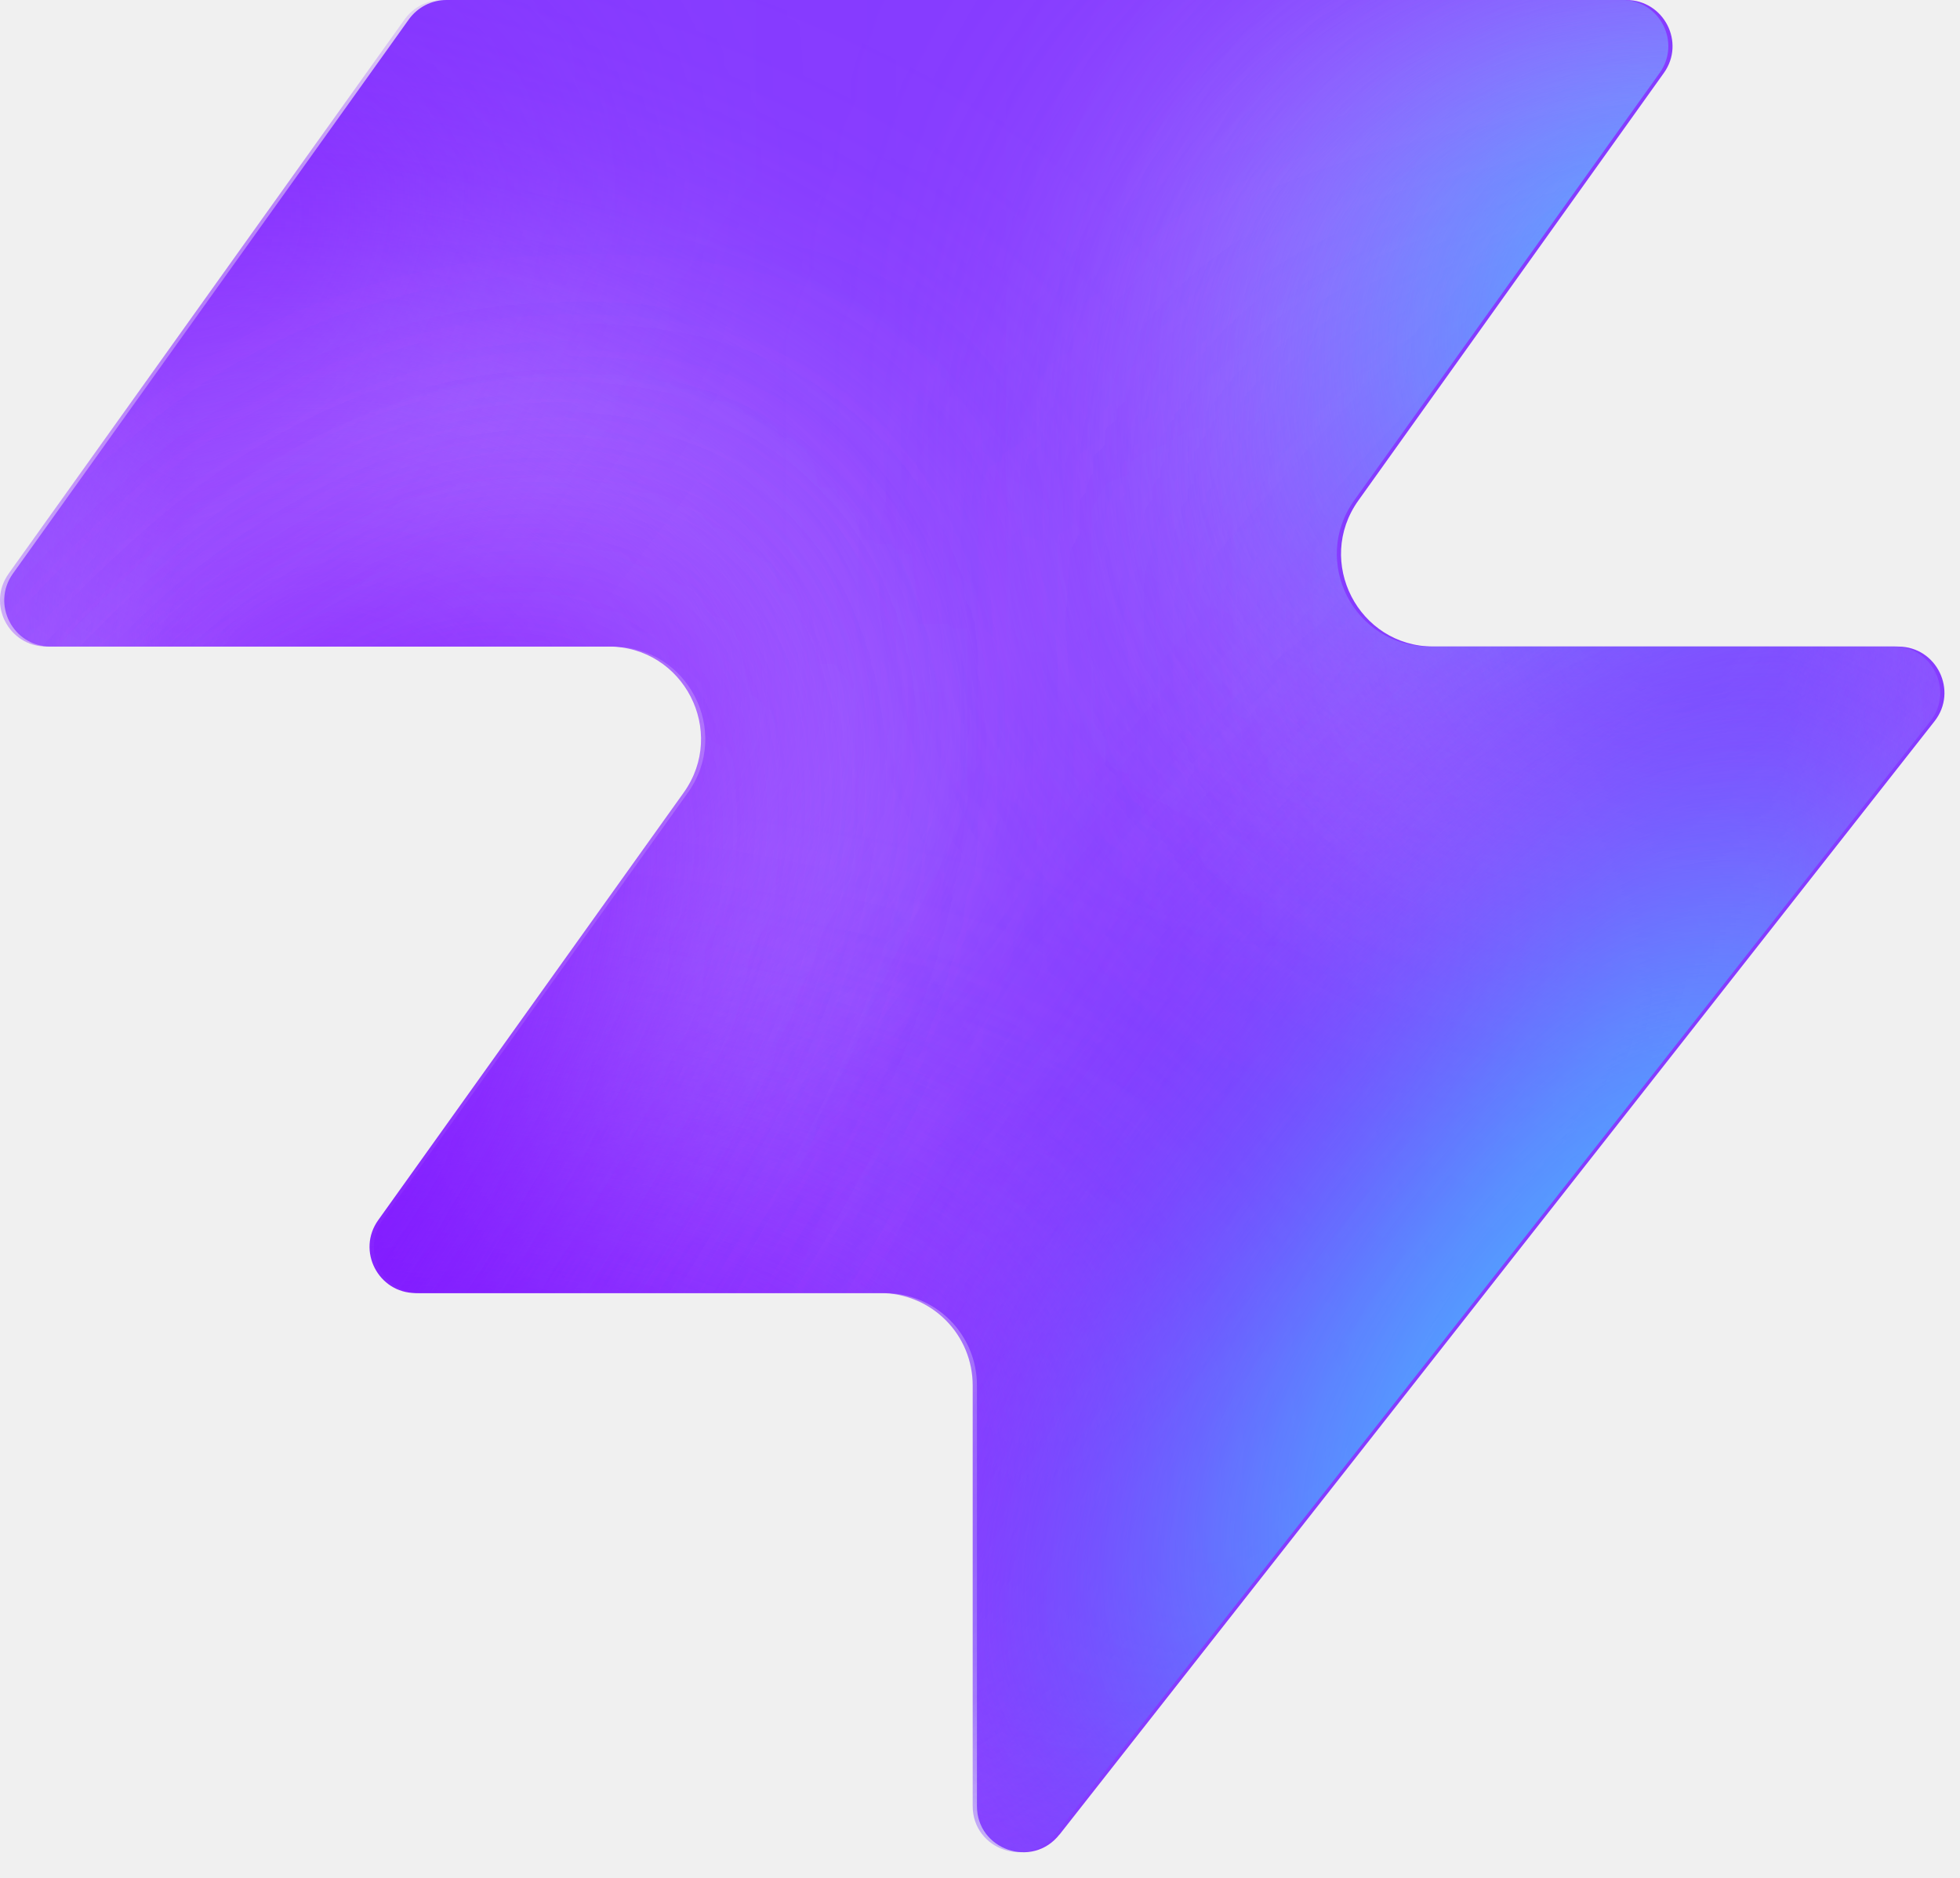
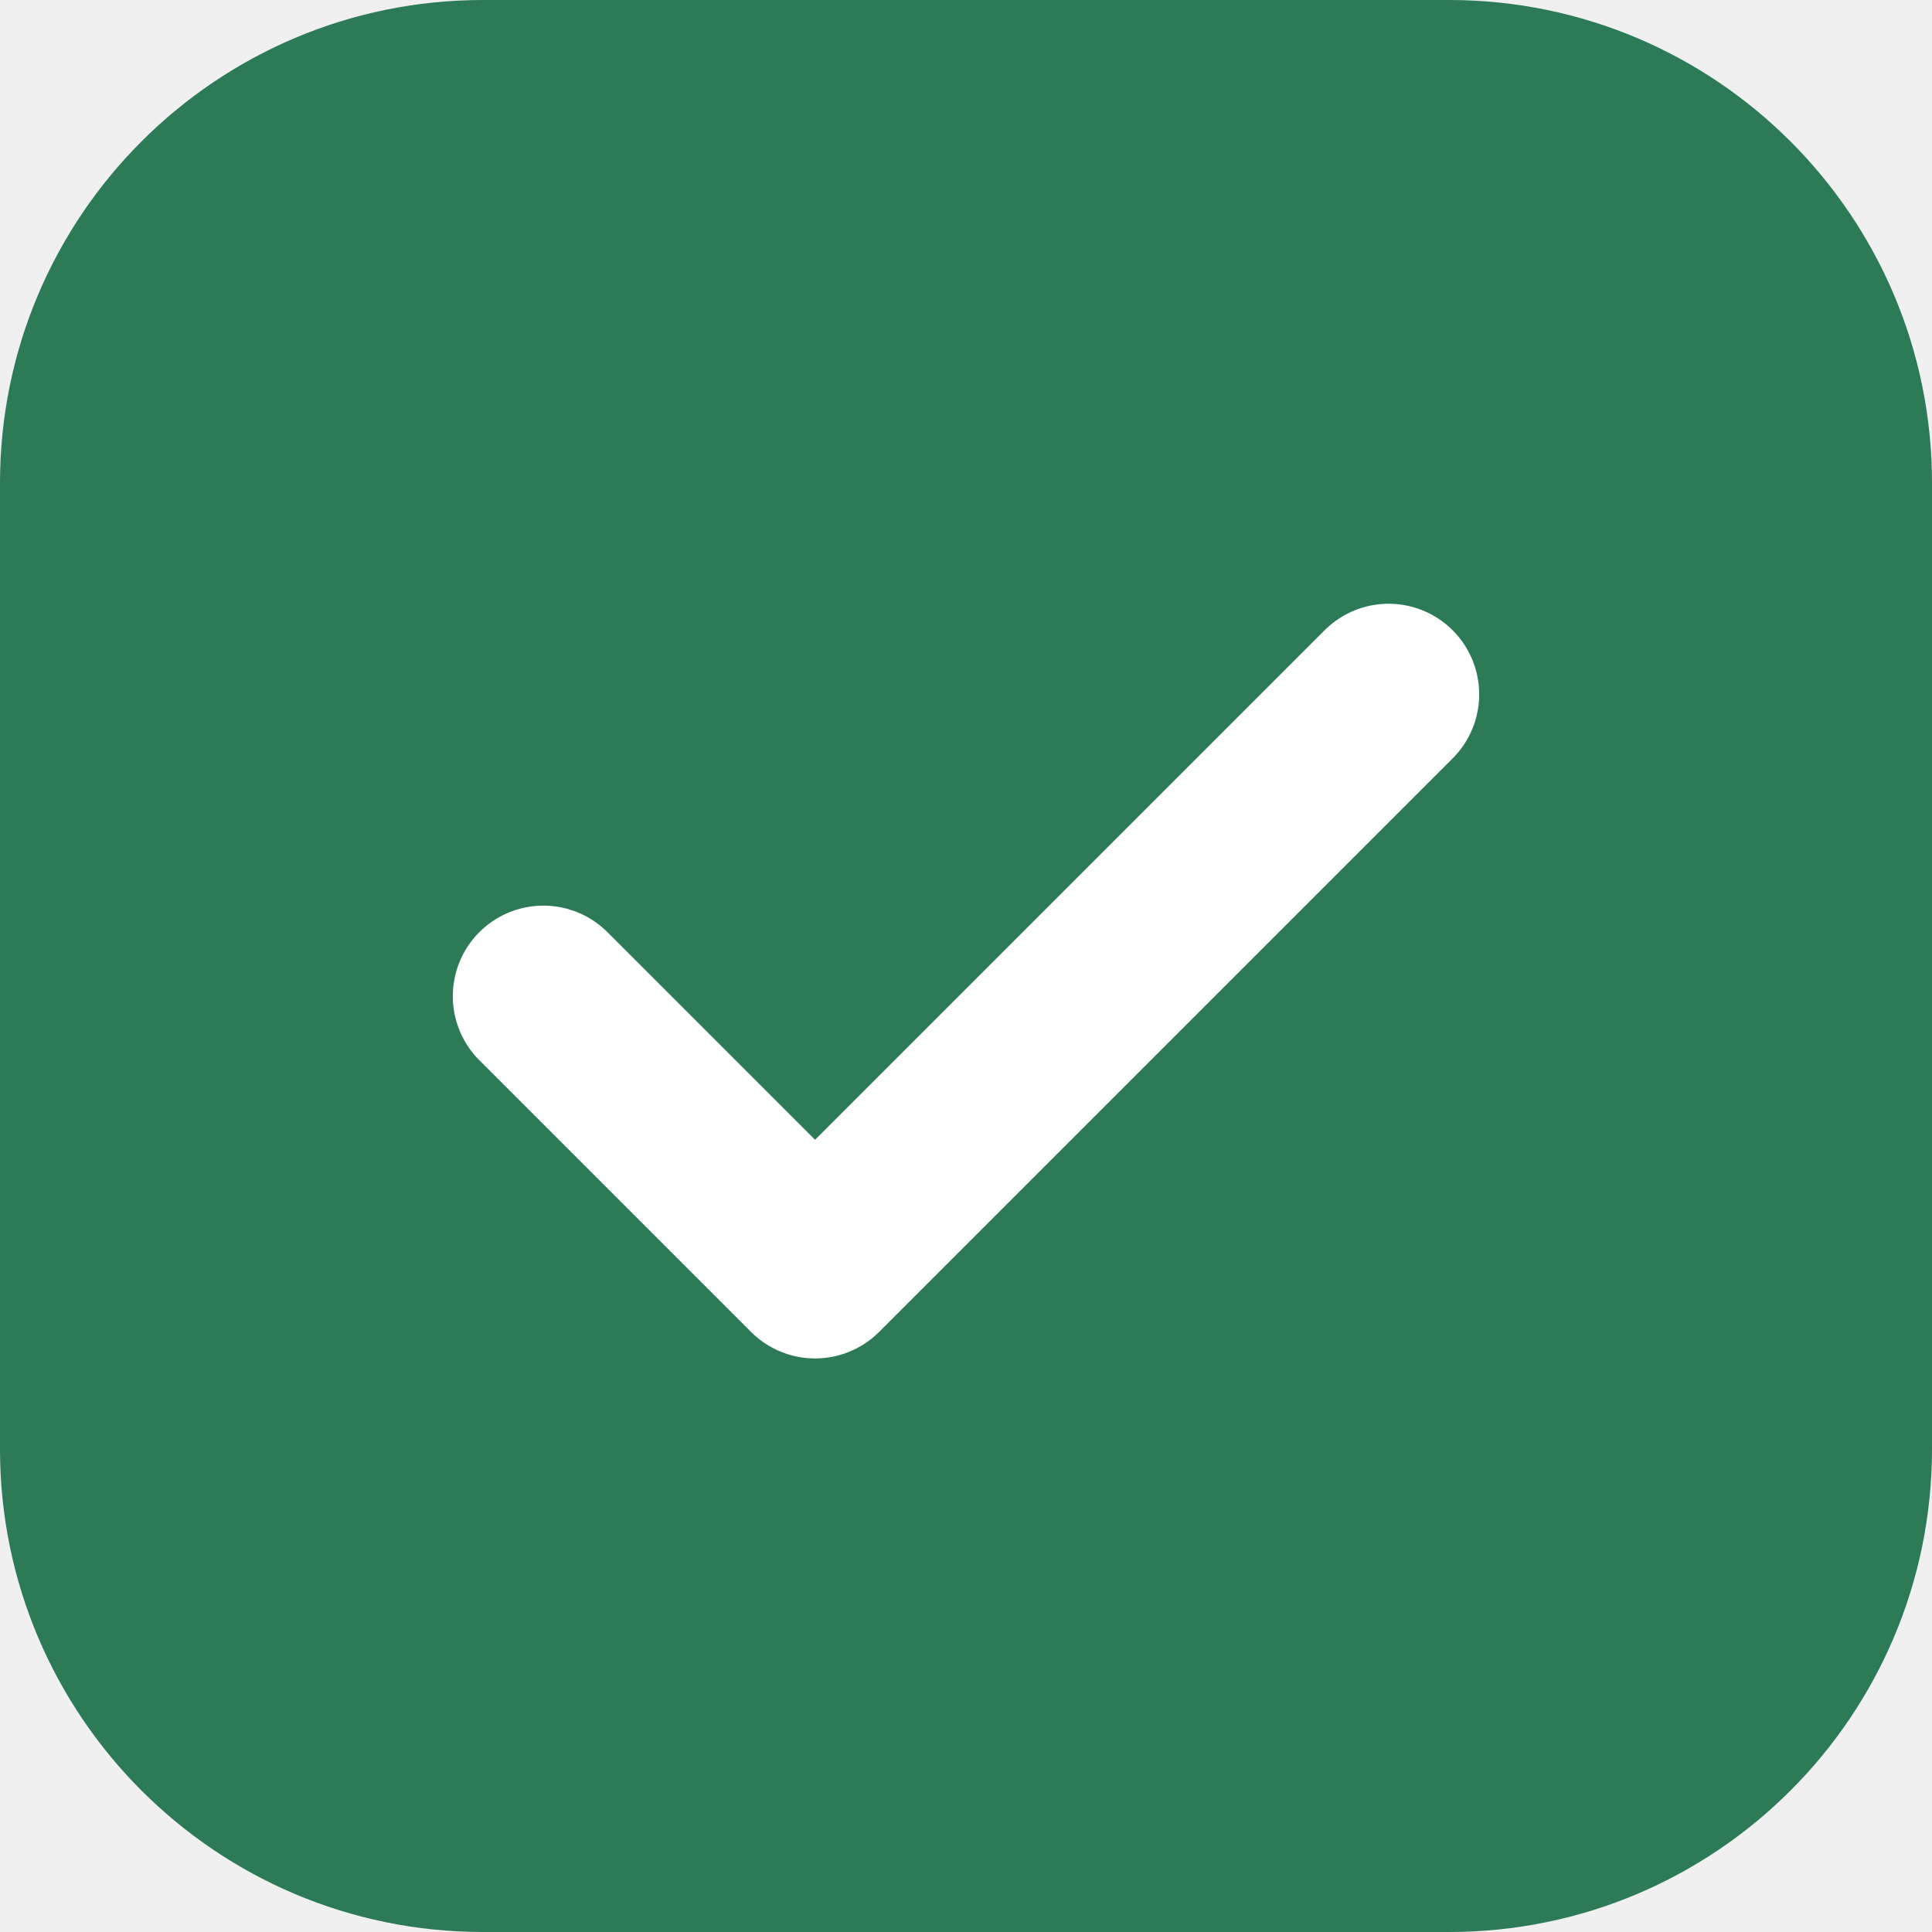
- <svg xmlns="http://www.w3.org/2000/svg" width="48" height="46" fill="none" viewBox="0 0 48 46">
-   <path fill="#863bff" d="M25.946 44.938c-.664.845-2.021.375-2.021-.698V33.937a2.26 2.26 0 0 0-2.262-2.262H10.287c-.92 0-1.456-1.04-.92-1.788l7.48-10.471c1.07-1.497 0-3.578-1.842-3.578H1.237c-.92 0-1.456-1.04-.92-1.788L10.013.474c.214-.297.556-.474.92-.474h28.894c.92 0 1.456 1.04.92 1.788l-7.48 10.471c-1.07 1.498 0 3.579 1.842 3.579h11.377c.943 0 1.473 1.088.89 1.83L25.947 44.94z" style="fill:#863bff;fill:color(display-p3 .525 .23 1);fill-opacity:1" />
-   <mask id="a" width="48" height="46" x="0" y="0" maskUnits="userSpaceOnUse" style="mask-type:alpha">
-     <path fill="#000" d="M25.842 44.938c-.664.844-2.021.375-2.021-.698V33.937a2.26 2.26 0 0 0-2.262-2.262H10.183c-.92 0-1.456-1.04-.92-1.788l7.48-10.471c1.07-1.498 0-3.579-1.842-3.579H1.133c-.92 0-1.456-1.04-.92-1.787L9.91.473c.214-.297.556-.474.92-.474h28.894c.92 0 1.456 1.04.92 1.788l-7.48 10.471c-1.07 1.498 0 3.578 1.842 3.578h11.377c.943 0 1.473 1.088.89 1.832L25.843 44.94z" style="fill:#000;fill-opacity:1" />
-   </mask>
-   <g mask="url(#a)">
-     <g filter="url(#b)">
-       <ellipse cx="5.508" cy="14.704" fill="#ede6ff" rx="5.508" ry="14.704" style="fill:#ede6ff;fill:color(display-p3 .927 .903 1);fill-opacity:1" transform="matrix(.00324 1 1 -.00324 -4.47 31.516)" />
-     </g>
-     <g filter="url(#c)">
-       <ellipse cx="10.399" cy="29.851" fill="#ede6ff" rx="10.399" ry="29.851" style="fill:#ede6ff;fill:color(display-p3 .927 .903 1);fill-opacity:1" transform="matrix(.00324 1 1 -.00324 -39.328 7.883)" />
-     </g>
-     <g filter="url(#d)">
-       <ellipse cx="5.508" cy="30.487" fill="#7e14ff" rx="5.508" ry="30.487" style="fill:#7e14ff;fill:color(display-p3 .492 .077 1);fill-opacity:1" transform="rotate(89.814 -25.913 -14.639)scale(1 -1)" />
-     </g>
-     <g filter="url(#e)">
-       <ellipse cx="5.508" cy="30.599" fill="#7e14ff" rx="5.508" ry="30.599" style="fill:#7e14ff;fill:color(display-p3 .492 .077 1);fill-opacity:1" transform="rotate(89.814 -32.644 -3.334)scale(1 -1)" />
-     </g>
-     <g filter="url(#f)">
-       <ellipse cx="5.508" cy="30.599" fill="#7e14ff" rx="5.508" ry="30.599" style="fill:#7e14ff;fill:color(display-p3 .492 .077 1);fill-opacity:1" transform="matrix(.00324 1 1 -.00324 -34.34 30.47)" />
-     </g>
-     <g filter="url(#g)">
-       <ellipse cx="14.072" cy="22.078" fill="#ede6ff" rx="14.072" ry="22.078" style="fill:#ede6ff;fill:color(display-p3 .927 .903 1);fill-opacity:1" transform="rotate(93.35 24.506 48.493)scale(-1 1)" />
-     </g>
-     <g filter="url(#h)">
-       <ellipse cx="3.47" cy="21.501" fill="#7e14ff" rx="3.47" ry="21.501" style="fill:#7e14ff;fill:color(display-p3 .492 .077 1);fill-opacity:1" transform="rotate(89.009 28.708 47.59)scale(-1 1)" />
-     </g>
-     <g filter="url(#i)">
-       <ellipse cx="3.47" cy="21.501" fill="#7e14ff" rx="3.47" ry="21.501" style="fill:#7e14ff;fill:color(display-p3 .492 .077 1);fill-opacity:1" transform="rotate(89.009 28.708 47.59)scale(-1 1)" />
-     </g>
-     <g filter="url(#j)">
-       <ellipse cx=".387" cy="8.972" fill="#7e14ff" rx="4.407" ry="29.108" style="fill:#7e14ff;fill:color(display-p3 .492 .077 1);fill-opacity:1" transform="rotate(39.51 .387 8.972)" />
-     </g>
-     <g filter="url(#k)">
-       <ellipse cx="47.523" cy="-6.092" fill="#7e14ff" rx="4.407" ry="29.108" style="fill:#7e14ff;fill:color(display-p3 .492 .077 1);fill-opacity:1" transform="rotate(37.892 47.523 -6.092)" />
-     </g>
-     <g filter="url(#l)">
-       <ellipse cx="41.412" cy="6.333" fill="#47bfff" rx="5.971" ry="9.665" style="fill:#47bfff;fill:color(display-p3 .28 .748 1);fill-opacity:1" transform="rotate(37.892 41.412 6.333)" />
-     </g>
-     <g filter="url(#m)">
-       <ellipse cx="-1.879" cy="38.332" fill="#7e14ff" rx="4.407" ry="29.108" style="fill:#7e14ff;fill:color(display-p3 .492 .077 1);fill-opacity:1" transform="rotate(37.892 -1.88 38.332)" />
-     </g>
-     <g filter="url(#n)">
-       <ellipse cx="-1.879" cy="38.332" fill="#7e14ff" rx="4.407" ry="29.108" style="fill:#7e14ff;fill:color(display-p3 .492 .077 1);fill-opacity:1" transform="rotate(37.892 -1.88 38.332)" />
-     </g>
-     <g filter="url(#o)">
-       <ellipse cx="35.651" cy="29.907" fill="#7e14ff" rx="4.407" ry="29.108" style="fill:#7e14ff;fill:color(display-p3 .492 .077 1);fill-opacity:1" transform="rotate(37.892 35.651 29.907)" />
-     </g>
-     <g filter="url(#p)">
-       <ellipse cx="38.418" cy="32.4" fill="#47bfff" rx="5.971" ry="15.297" style="fill:#47bfff;fill:color(display-p3 .28 .748 1);fill-opacity:1" transform="rotate(37.892 38.418 32.4)" />
-     </g>
-   </g>
-   <defs>
-     <filter id="b" width="60.045" height="41.654" x="-19.77" y="16.149" color-interpolation-filters="sRGB" filterUnits="userSpaceOnUse">
-       <feFlood flood-opacity="0" result="BackgroundImageFix" />
-       <feBlend in="SourceGraphic" in2="BackgroundImageFix" result="shape" />
-       <feGaussianBlur result="effect1_foregroundBlur_2002_17158" stdDeviation="7.659" />
-     </filter>
-     <filter id="c" width="90.34" height="51.437" x="-54.613" y="-7.533" color-interpolation-filters="sRGB" filterUnits="userSpaceOnUse">
-       <feFlood flood-opacity="0" result="BackgroundImageFix" />
-       <feBlend in="SourceGraphic" in2="BackgroundImageFix" result="shape" />
-       <feGaussianBlur result="effect1_foregroundBlur_2002_17158" stdDeviation="7.659" />
-     </filter>
-     <filter id="d" width="79.355" height="29.4" x="-49.64" y="2.03" color-interpolation-filters="sRGB" filterUnits="userSpaceOnUse">
-       <feFlood flood-opacity="0" result="BackgroundImageFix" />
-       <feBlend in="SourceGraphic" in2="BackgroundImageFix" result="shape" />
-       <feGaussianBlur result="effect1_foregroundBlur_2002_17158" stdDeviation="4.596" />
-     </filter>
-     <filter id="e" width="79.579" height="29.4" x="-45.045" y="20.029" color-interpolation-filters="sRGB" filterUnits="userSpaceOnUse">
-       <feFlood flood-opacity="0" result="BackgroundImageFix" />
-       <feBlend in="SourceGraphic" in2="BackgroundImageFix" result="shape" />
-       <feGaussianBlur result="effect1_foregroundBlur_2002_17158" stdDeviation="4.596" />
-     </filter>
-     <filter id="f" width="79.579" height="29.4" x="-43.513" y="21.178" color-interpolation-filters="sRGB" filterUnits="userSpaceOnUse">
-       <feFlood flood-opacity="0" result="BackgroundImageFix" />
-       <feBlend in="SourceGraphic" in2="BackgroundImageFix" result="shape" />
-       <feGaussianBlur result="effect1_foregroundBlur_2002_17158" stdDeviation="4.596" />
-     </filter>
-     <filter id="g" width="74.749" height="58.852" x="15.756" y="-17.901" color-interpolation-filters="sRGB" filterUnits="userSpaceOnUse">
-       <feFlood flood-opacity="0" result="BackgroundImageFix" />
-       <feBlend in="SourceGraphic" in2="BackgroundImageFix" result="shape" />
-       <feGaussianBlur result="effect1_foregroundBlur_2002_17158" stdDeviation="7.659" />
-     </filter>
-     <filter id="h" width="61.377" height="25.362" x="23.548" y="2.284" color-interpolation-filters="sRGB" filterUnits="userSpaceOnUse">
-       <feFlood flood-opacity="0" result="BackgroundImageFix" />
-       <feBlend in="SourceGraphic" in2="BackgroundImageFix" result="shape" />
-       <feGaussianBlur result="effect1_foregroundBlur_2002_17158" stdDeviation="4.596" />
-     </filter>
-     <filter id="i" width="61.377" height="25.362" x="23.548" y="2.284" color-interpolation-filters="sRGB" filterUnits="userSpaceOnUse">
-       <feFlood flood-opacity="0" result="BackgroundImageFix" />
-       <feBlend in="SourceGraphic" in2="BackgroundImageFix" result="shape" />
-       <feGaussianBlur result="effect1_foregroundBlur_2002_17158" stdDeviation="4.596" />
-     </filter>
-     <filter id="j" width="56.045" height="63.649" x="-27.636" y="-22.853" color-interpolation-filters="sRGB" filterUnits="userSpaceOnUse">
-       <feFlood flood-opacity="0" result="BackgroundImageFix" />
-       <feBlend in="SourceGraphic" in2="BackgroundImageFix" result="shape" />
-       <feGaussianBlur result="effect1_foregroundBlur_2002_17158" stdDeviation="4.596" />
-     </filter>
-     <filter id="k" width="54.814" height="64.646" x="20.116" y="-38.415" color-interpolation-filters="sRGB" filterUnits="userSpaceOnUse">
-       <feFlood flood-opacity="0" result="BackgroundImageFix" />
-       <feBlend in="SourceGraphic" in2="BackgroundImageFix" result="shape" />
-       <feGaussianBlur result="effect1_foregroundBlur_2002_17158" stdDeviation="4.596" />
-     </filter>
-     <filter id="l" width="33.541" height="35.313" x="24.641" y="-11.323" color-interpolation-filters="sRGB" filterUnits="userSpaceOnUse">
-       <feFlood flood-opacity="0" result="BackgroundImageFix" />
-       <feBlend in="SourceGraphic" in2="BackgroundImageFix" result="shape" />
-       <feGaussianBlur result="effect1_foregroundBlur_2002_17158" stdDeviation="4.596" />
-     </filter>
-     <filter id="m" width="54.814" height="64.646" x="-29.286" y="6.009" color-interpolation-filters="sRGB" filterUnits="userSpaceOnUse">
-       <feFlood flood-opacity="0" result="BackgroundImageFix" />
-       <feBlend in="SourceGraphic" in2="BackgroundImageFix" result="shape" />
-       <feGaussianBlur result="effect1_foregroundBlur_2002_17158" stdDeviation="4.596" />
-     </filter>
-     <filter id="n" width="54.814" height="64.646" x="-29.286" y="6.009" color-interpolation-filters="sRGB" filterUnits="userSpaceOnUse">
-       <feFlood flood-opacity="0" result="BackgroundImageFix" />
-       <feBlend in="SourceGraphic" in2="BackgroundImageFix" result="shape" />
-       <feGaussianBlur result="effect1_foregroundBlur_2002_17158" stdDeviation="4.596" />
-     </filter>
-     <filter id="o" width="54.814" height="64.646" x="8.244" y="-2.416" color-interpolation-filters="sRGB" filterUnits="userSpaceOnUse">
-       <feFlood flood-opacity="0" result="BackgroundImageFix" />
-       <feBlend in="SourceGraphic" in2="BackgroundImageFix" result="shape" />
-       <feGaussianBlur result="effect1_foregroundBlur_2002_17158" stdDeviation="4.596" />
-     </filter>
-     <filter id="p" width="39.409" height="43.623" x="18.713" y="10.588" color-interpolation-filters="sRGB" filterUnits="userSpaceOnUse">
-       <feFlood flood-opacity="0" result="BackgroundImageFix" />
-       <feBlend in="SourceGraphic" in2="BackgroundImageFix" result="shape" />
-       <feGaussianBlur result="effect1_foregroundBlur_2002_17158" stdDeviation="4.596" />
-     </filter>
-   </defs>
+ <svg xmlns="http://www.w3.org/2000/svg" viewBox="0 0 32 32">
+   <rect width="32" height="32" rx="8" fill="#2d7a57" />
+   <path d="M9 16.5l4.5 4.5L23 11.5" fill="none" stroke="#fff" stroke-width="3" stroke-linecap="round" stroke-linejoin="round" />
</svg>
